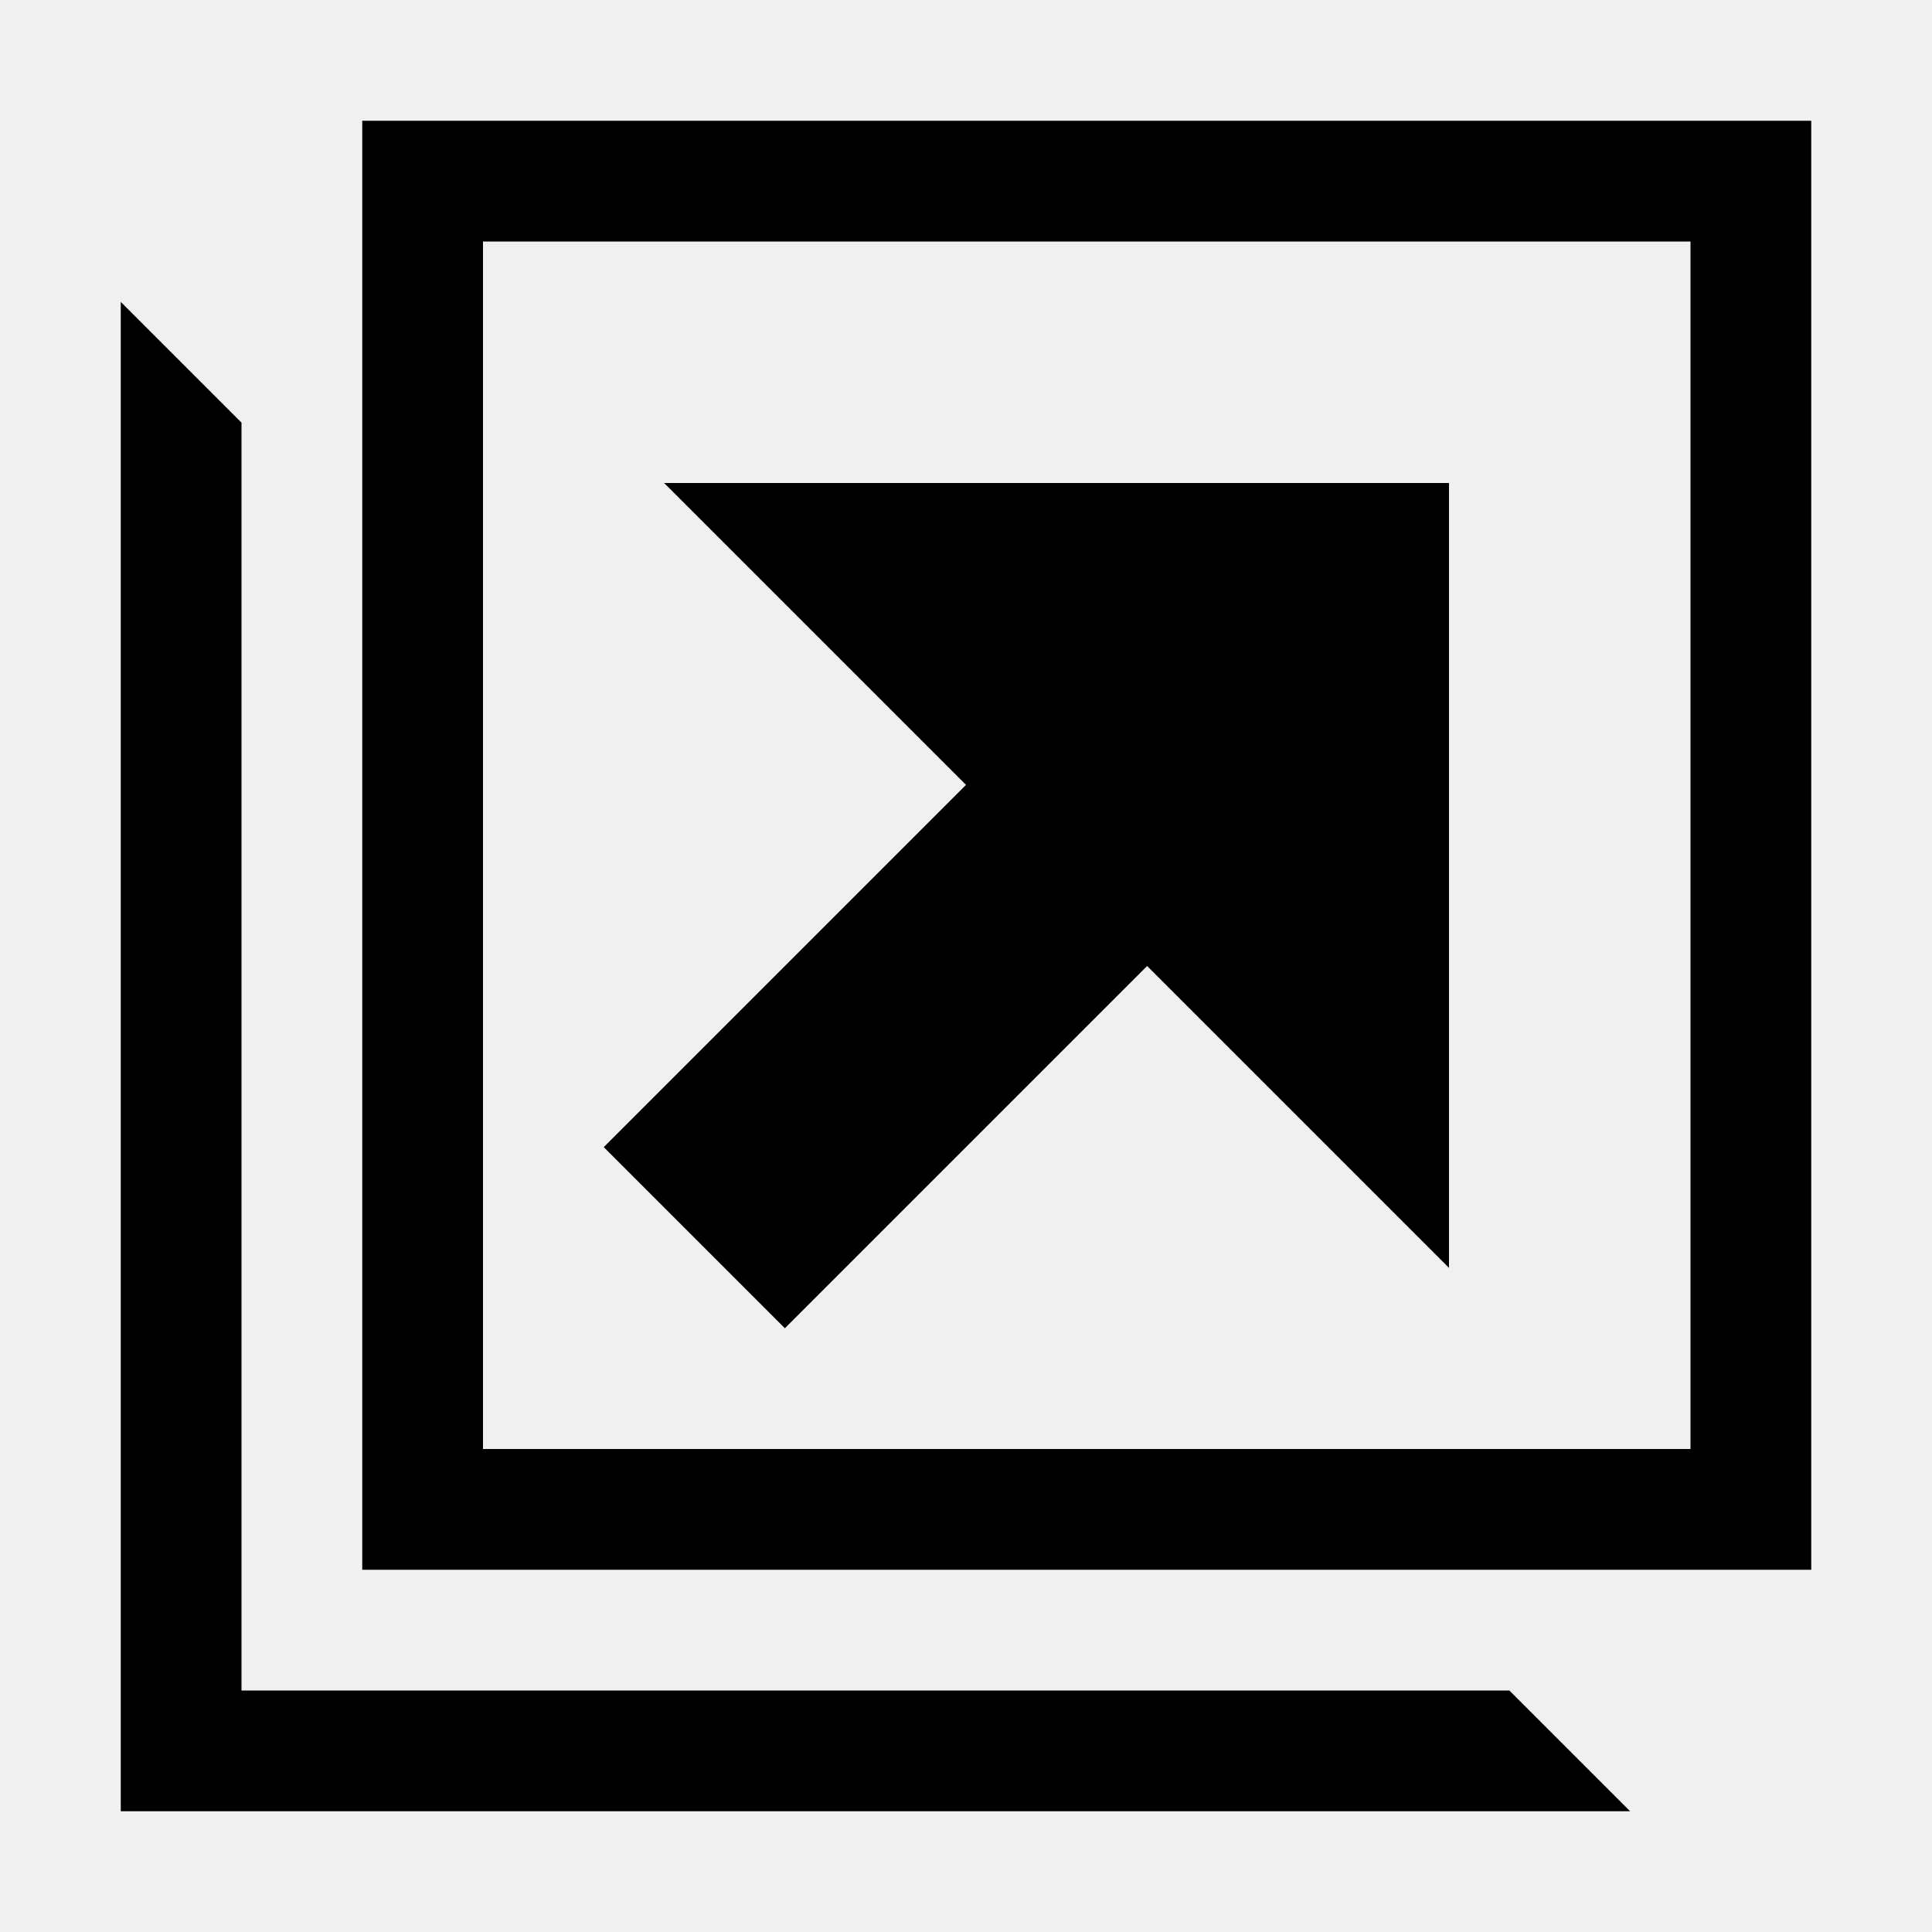
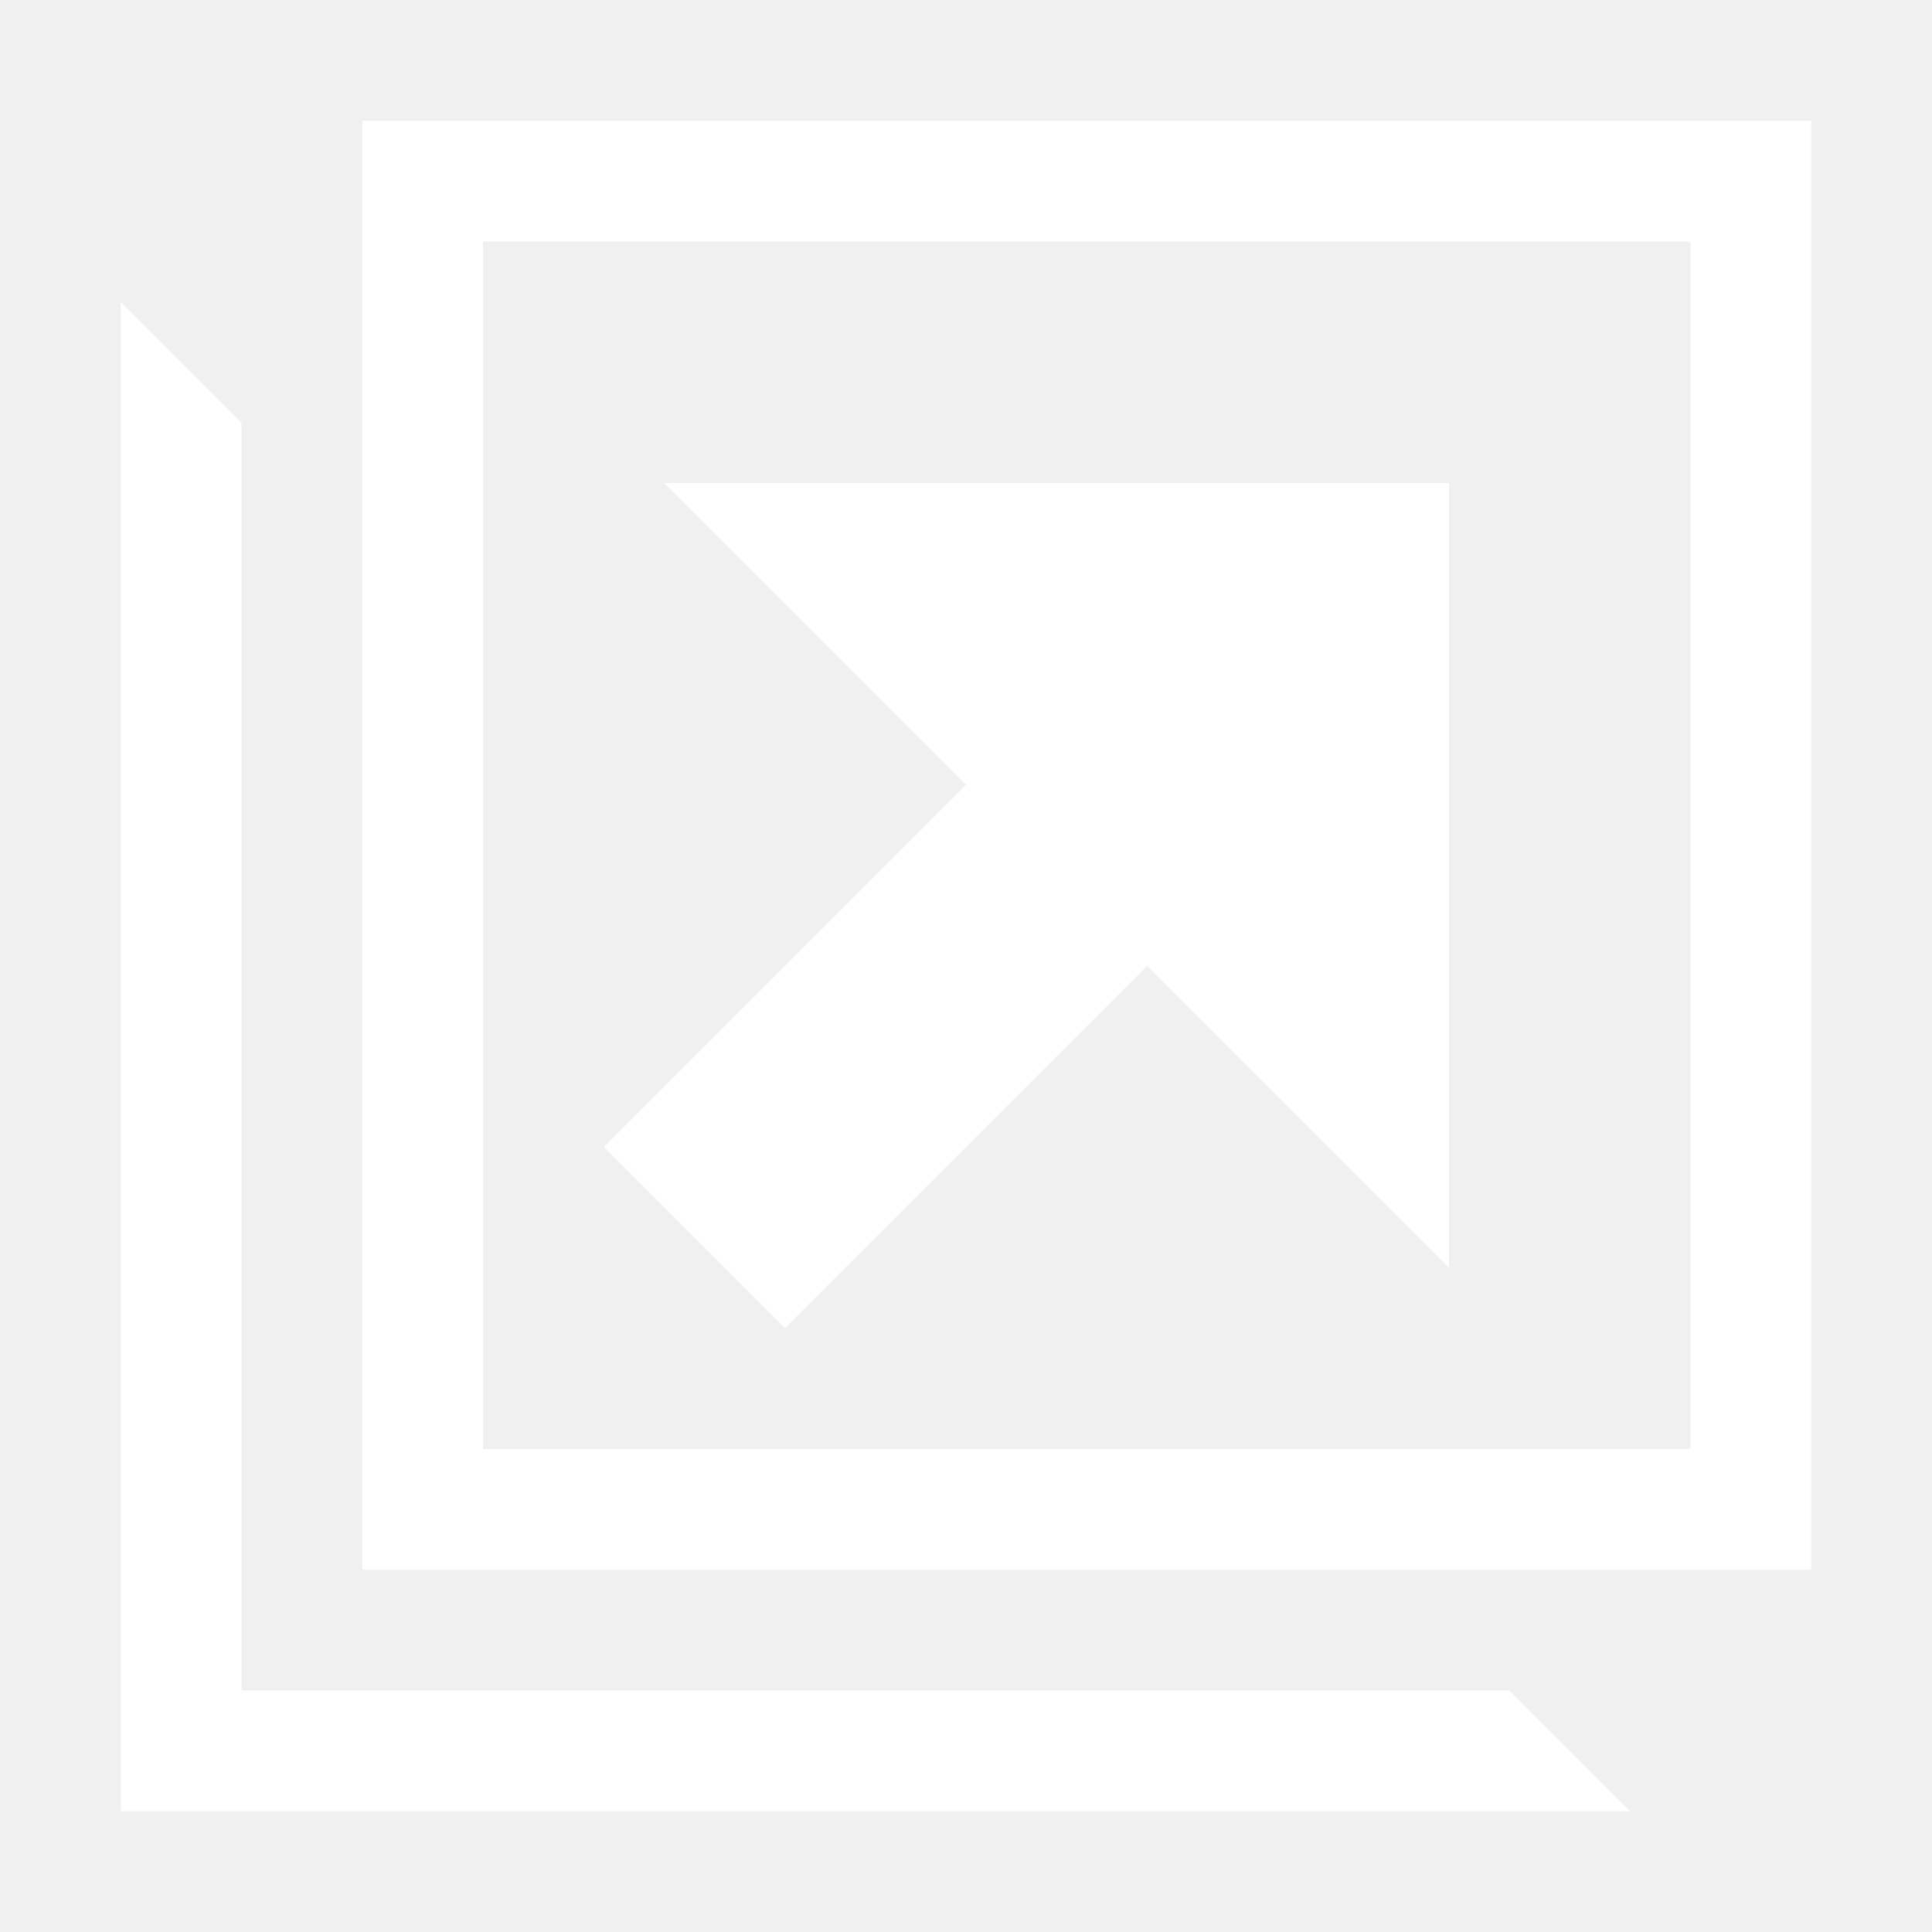
- <svg xmlns="http://www.w3.org/2000/svg" version="1.1" width="32" height="32" viewBox="0 0 32 32">
+ <svg xmlns="http://www.w3.org/2000/svg" version="1.1" width="32" height="32" viewBox="0 0 32 32" fill="#ffffff">
  <path d="M6 2v24h24v-24h-24zM28 24h-20v-20h20v20zM4 28v-21l-2-2v25h25l-2-2h-21z" />
  <path d="M11 8l5 5-6 6 3 3 6-6 5 5v-13z" />
</svg>
